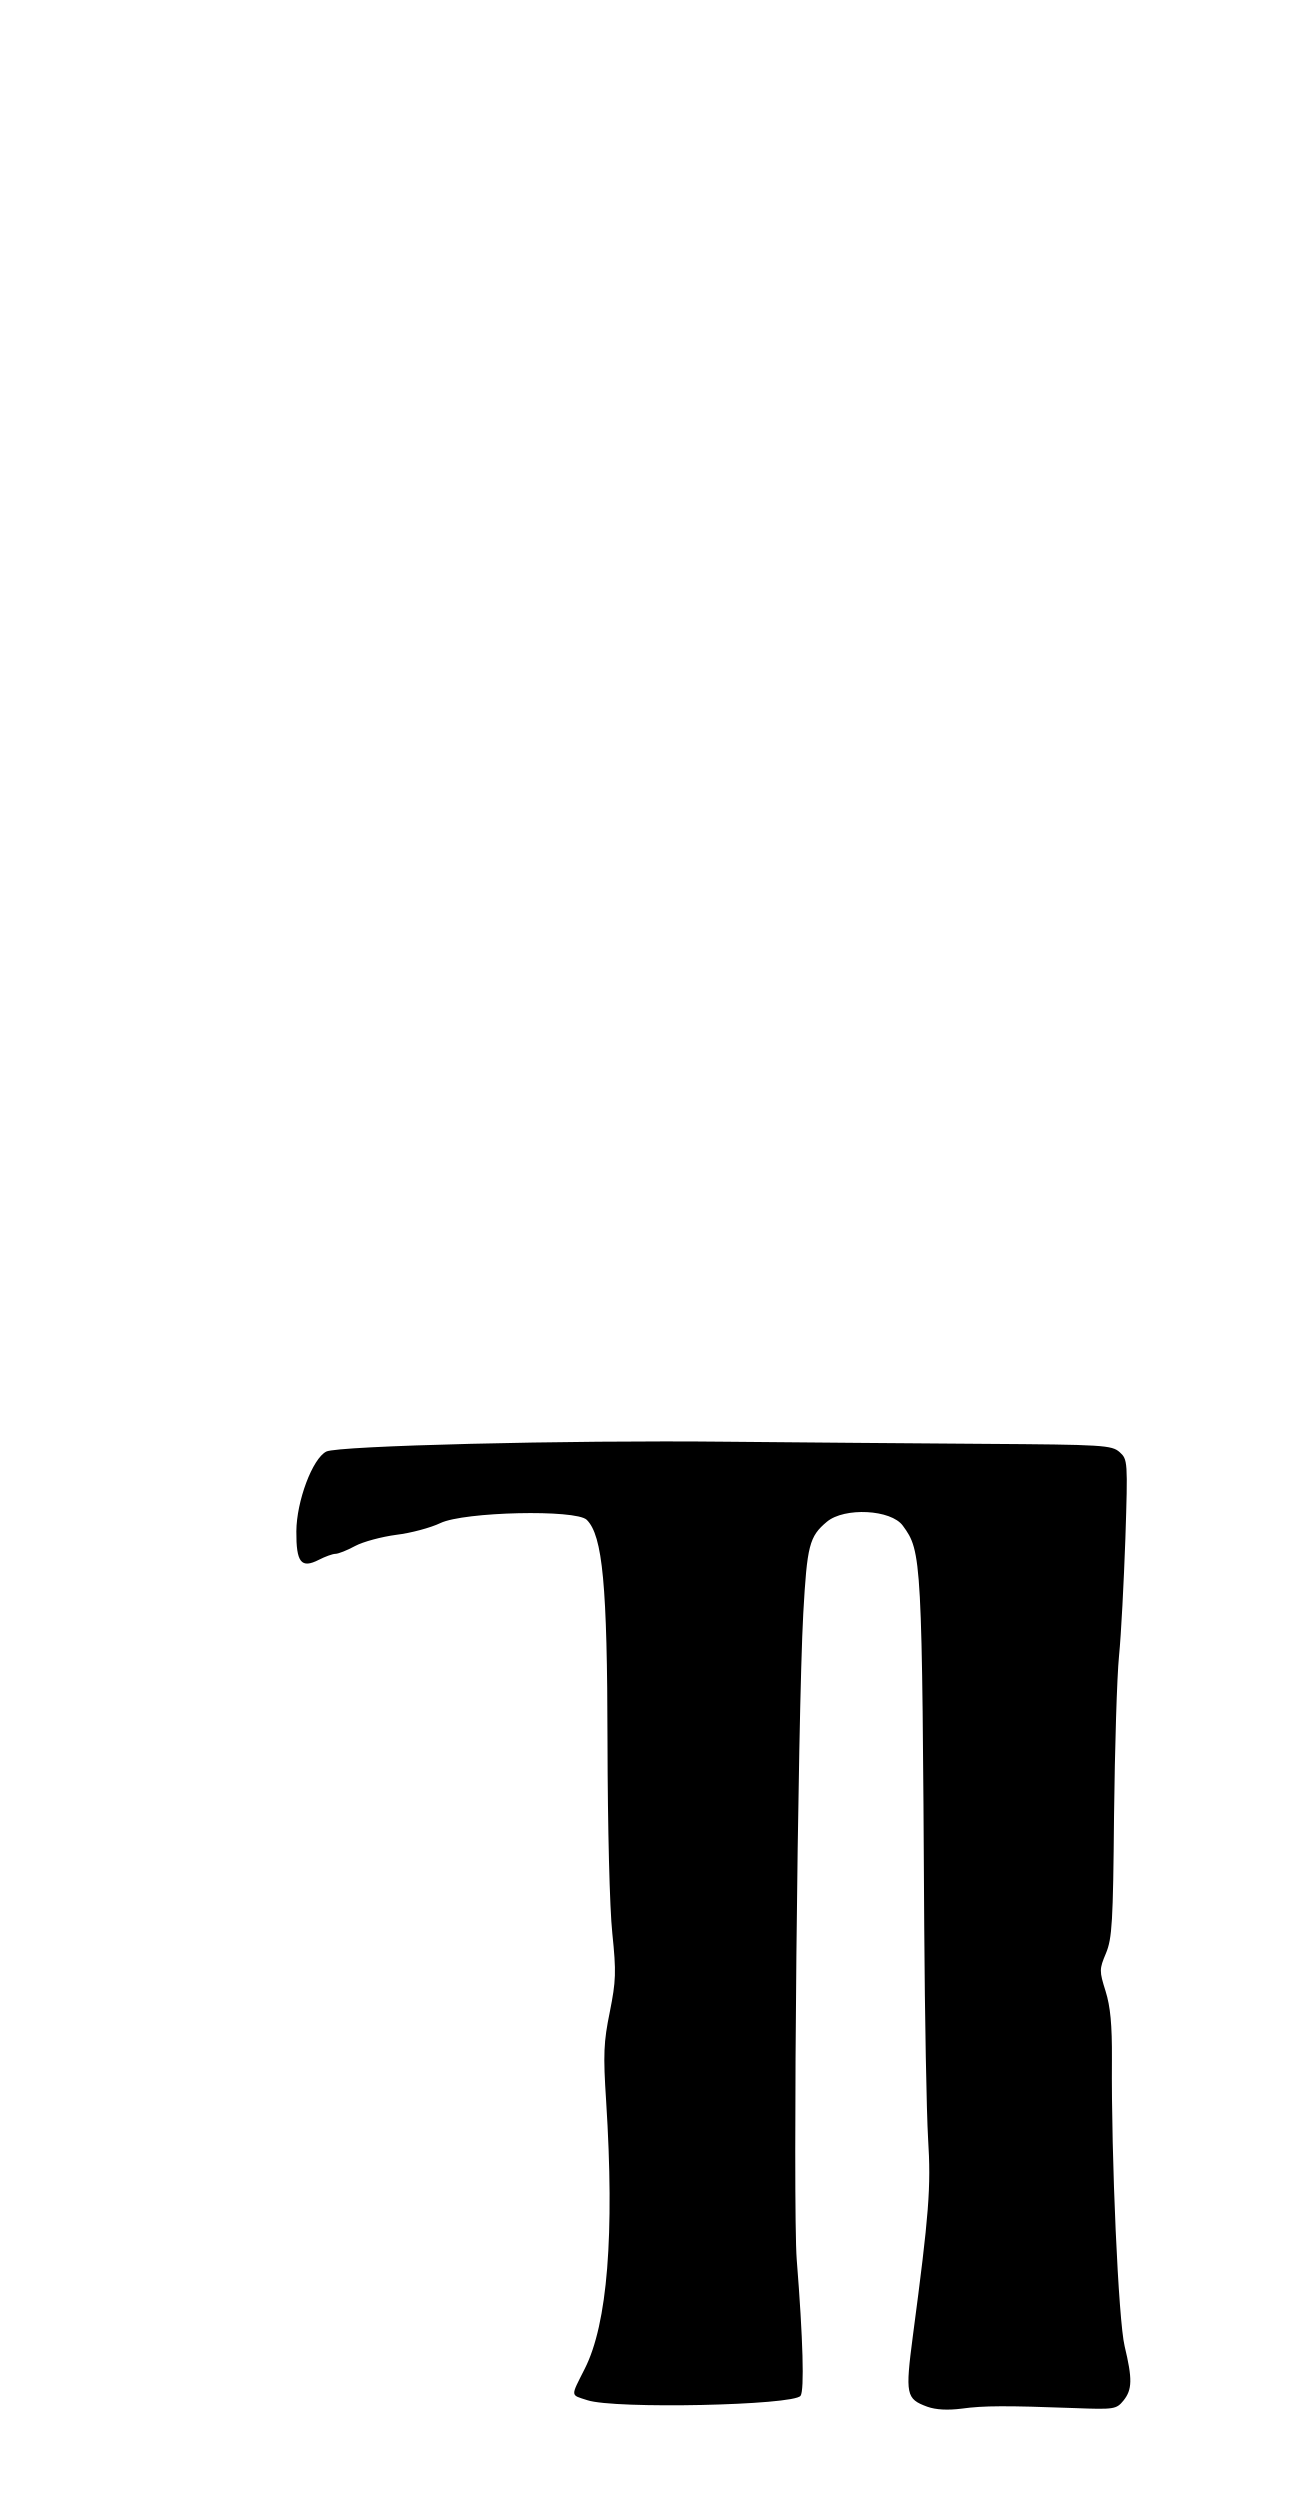
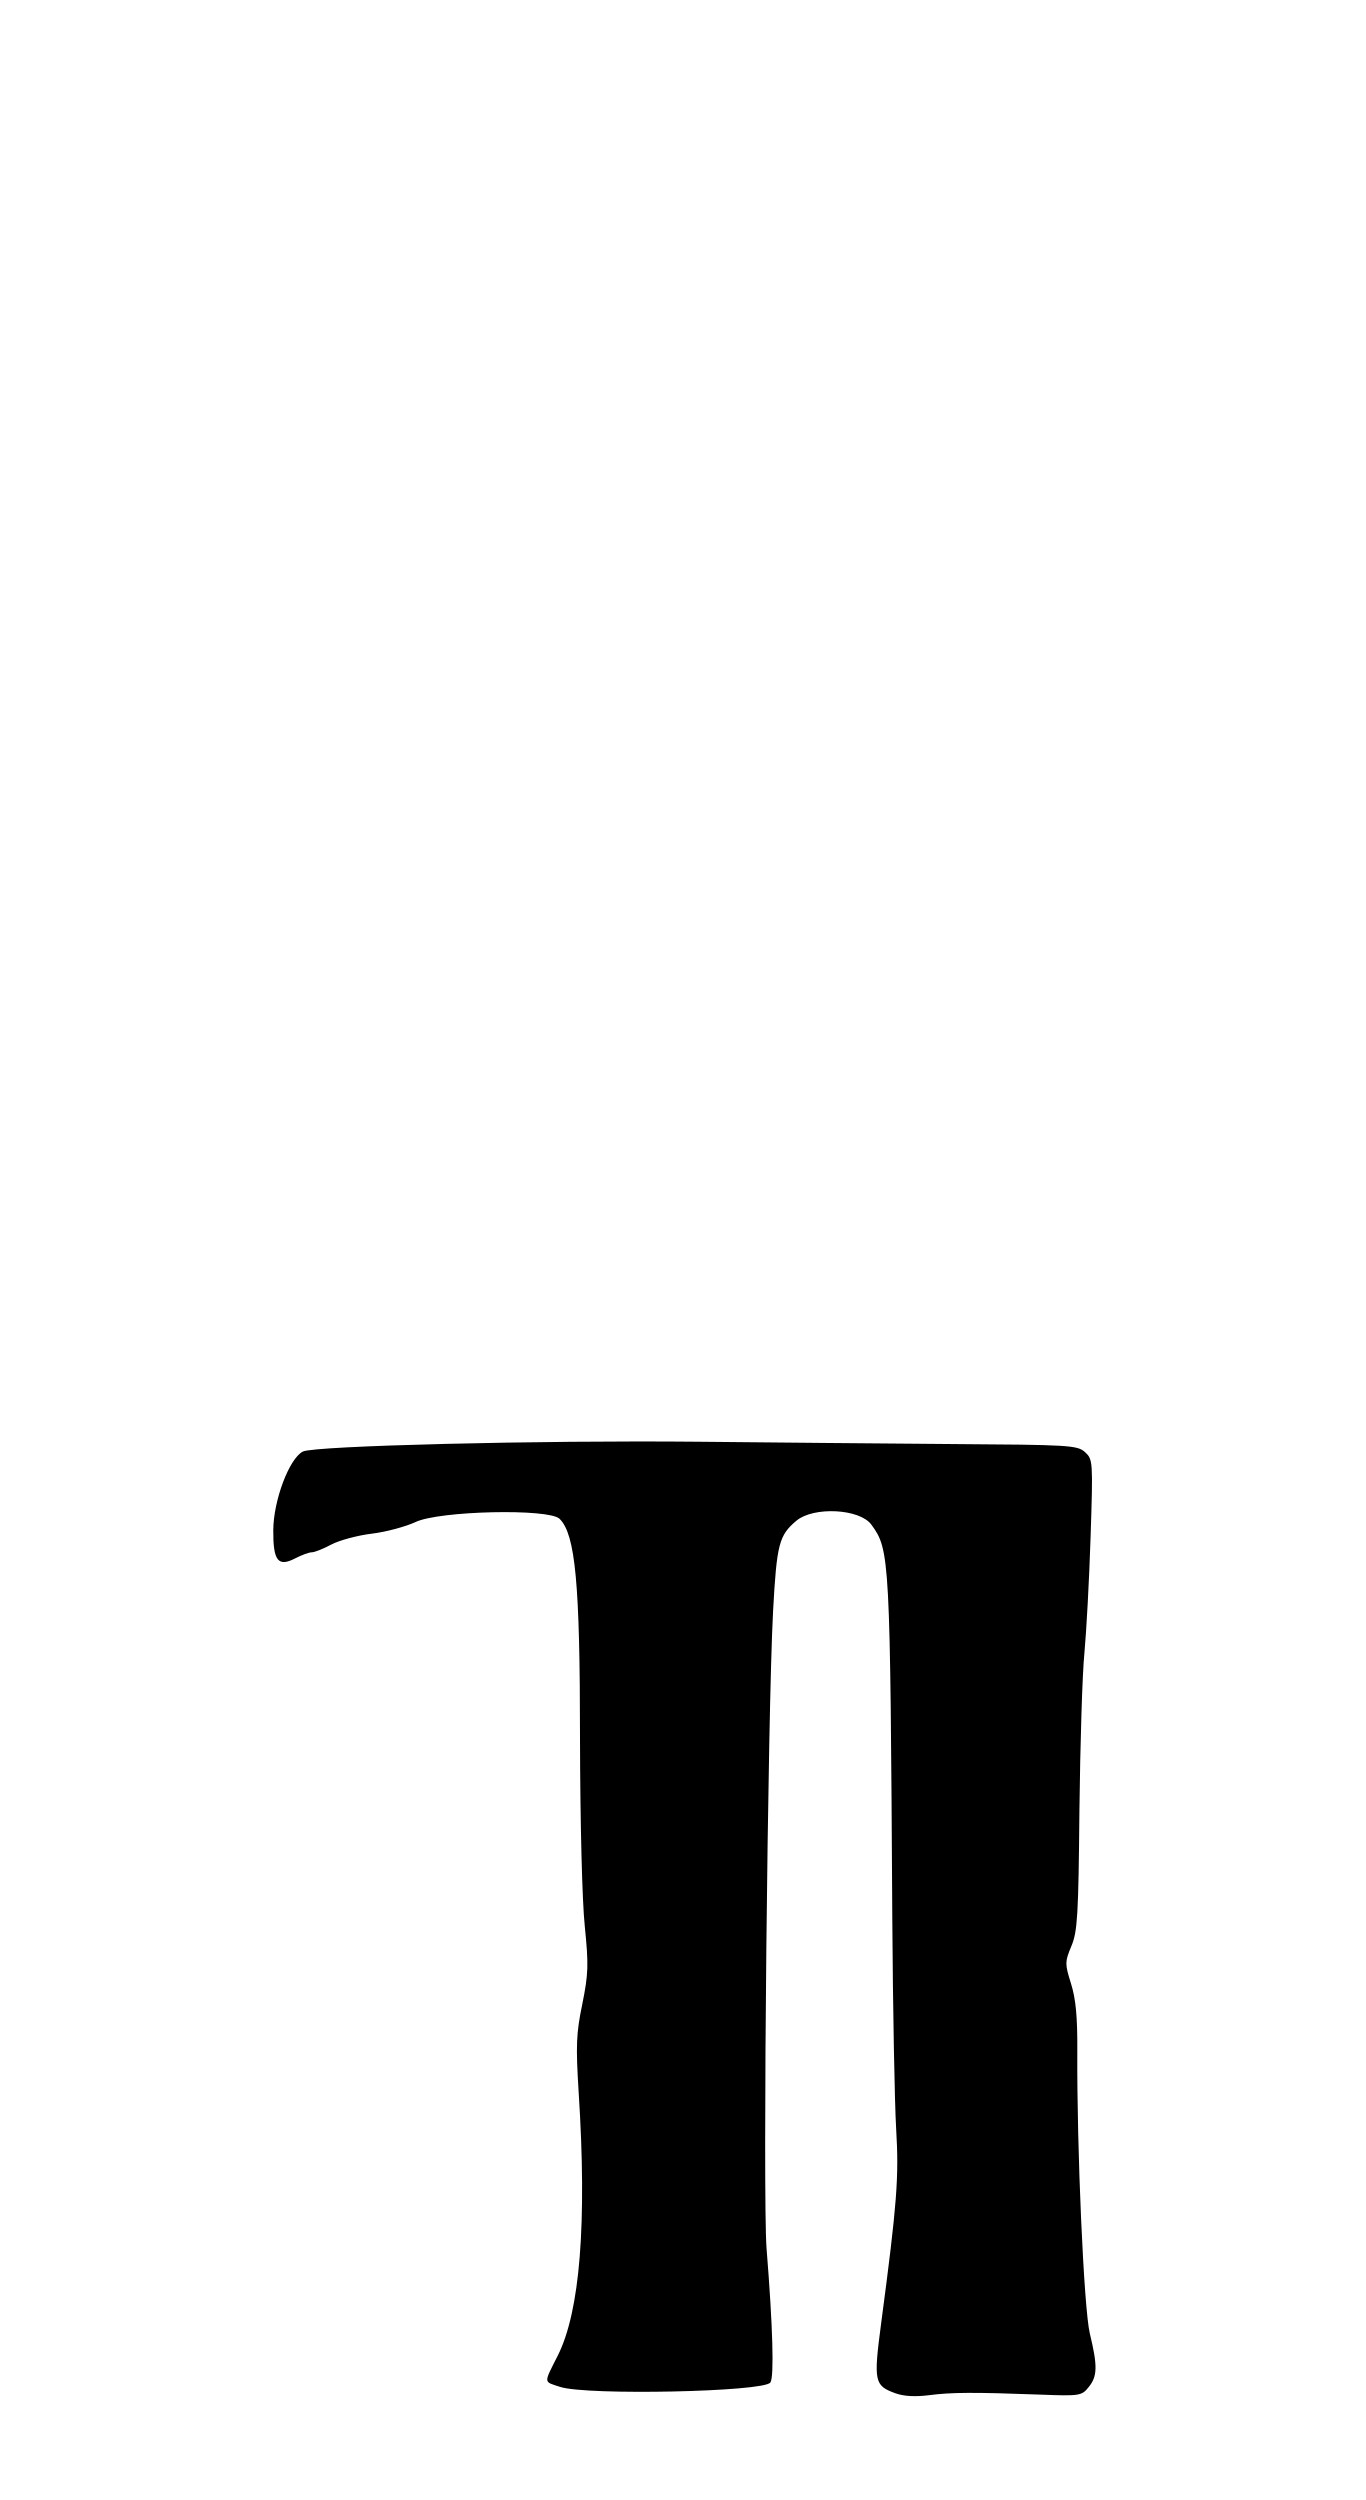
- <svg xmlns="http://www.w3.org/2000/svg" viewBox="0 0 67.0 130.0" width="67.0" height="130.0">
-   <path fill="currentColor" fill-rule="evenodd" d="M48.22 125.15C47.11 124.74 47.07 124.53 47.47 121.46C48.31 115.12 48.42 113.75 48.26 111.20C48.18 109.83 48.09 104.88 48.06 100.20C47.95 80.95 47.93 80.68 46.95 79.34C46.34 78.49 43.91 78.37 43.00 79.13C42.08 79.90 41.97 80.35 41.77 83.90C41.48 89.19 41.22 114.83 41.43 117.50C41.76 121.67 41.83 124.29 41.63 124.58C41.29 125.08 31.94 125.28 30.54 124.81C29.65 124.52 29.66 124.66 30.41 123.17C31.59 120.84 31.96 116.20 31.52 109.27C31.36 106.82 31.39 106.18 31.71 104.62C32.03 103.01 32.05 102.56 31.84 100.53C31.70 99.21 31.60 95.03 31.59 90.58C31.58 82.43 31.34 79.85 30.51 79.03C29.95 78.48 24.13 78.61 22.90 79.20C22.40 79.44 21.37 79.72 20.61 79.81C19.85 79.91 18.88 80.17 18.47 80.39C18.05 80.62 17.59 80.80 17.44 80.80C17.30 80.80 16.91 80.94 16.58 81.11C15.66 81.58 15.40 81.25 15.41 79.63C15.42 78.06 16.25 75.84 16.97 75.48C17.57 75.18 29.46 74.88 37.80 74.97C41.48 75.00 47.49 75.06 51.14 75.08C57.39 75.12 57.81 75.15 58.22 75.51C58.64 75.89 58.65 75.97 58.52 80.00C58.44 82.25 58.30 85.00 58.19 86.10C58.08 87.20 57.97 90.94 57.93 94.40C57.88 99.96 57.83 100.80 57.51 101.57C57.16 102.40 57.16 102.49 57.49 103.54C57.74 104.34 57.83 105.28 57.82 107.07C57.78 112.23 58.16 120.68 58.48 122.00C58.89 123.71 58.88 124.26 58.42 124.83C58.05 125.28 57.95 125.30 55.87 125.22C52.33 125.09 51.16 125.09 50.00 125.25C49.28 125.34 48.67 125.31 48.22 125.15Z" />
+ <svg xmlns="http://www.w3.org/2000/svg" viewBox="0 0 70.99 130.0" width="70.99" height="130.0">
+   <path fill="currentColor" fill-rule="evenodd" d="M46.56 124.45C45.46 124.05 45.42 123.84 45.82 120.81C46.65 114.56 46.75 113.21 46.60 110.70C46.52 109.34 46.43 104.46 46.40 99.85C46.29 80.87 46.27 80.60 45.31 79.28C44.70 78.45 42.30 78.33 41.41 79.08C40.51 79.84 40.39 80.28 40.20 83.78C39.92 88.99 39.66 114.28 39.86 116.91C40.19 121.02 40.26 123.60 40.06 123.89C39.72 124.38 30.51 124.57 29.13 124.12C28.25 123.83 28.26 123.97 29.00 122.50C30.16 120.20 30.53 115.63 30.09 108.79C29.94 106.38 29.96 105.75 30.28 104.21C30.60 102.62 30.61 102.18 30.41 100.18C30.27 98.88 30.17 94.75 30.16 90.36C30.16 82.33 29.92 79.79 29.10 78.98C28.55 78.43 22.81 78.56 21.60 79.15C21.10 79.38 20.09 79.66 19.34 79.75C18.59 79.84 17.63 80.10 17.22 80.32C16.81 80.54 16.36 80.72 16.21 80.72C16.07 80.72 15.69 80.86 15.36 81.03C14.46 81.50 14.20 81.17 14.21 79.57C14.22 78.02 15.04 75.84 15.75 75.48C16.34 75.18 28.07 74.89 36.29 74.97C39.92 75.01 45.84 75.06 49.44 75.09C55.60 75.13 56.02 75.15 56.42 75.51C56.83 75.89 56.84 75.96 56.71 79.94C56.64 82.16 56.49 84.87 56.39 85.95C56.28 87.03 56.17 90.72 56.13 94.13C56.08 99.61 56.03 100.45 55.71 101.20C55.37 102.02 55.37 102.11 55.69 103.14C55.94 103.93 56.03 104.86 56.02 106.62C55.99 111.71 56.36 120.04 56.67 121.34C57.08 123.03 57.07 123.57 56.61 124.13C56.25 124.58 56.15 124.60 54.10 124.52C50.61 124.39 49.46 124.40 48.31 124.55C47.60 124.64 47.00 124.61 46.56 124.45Z" />
</svg>
